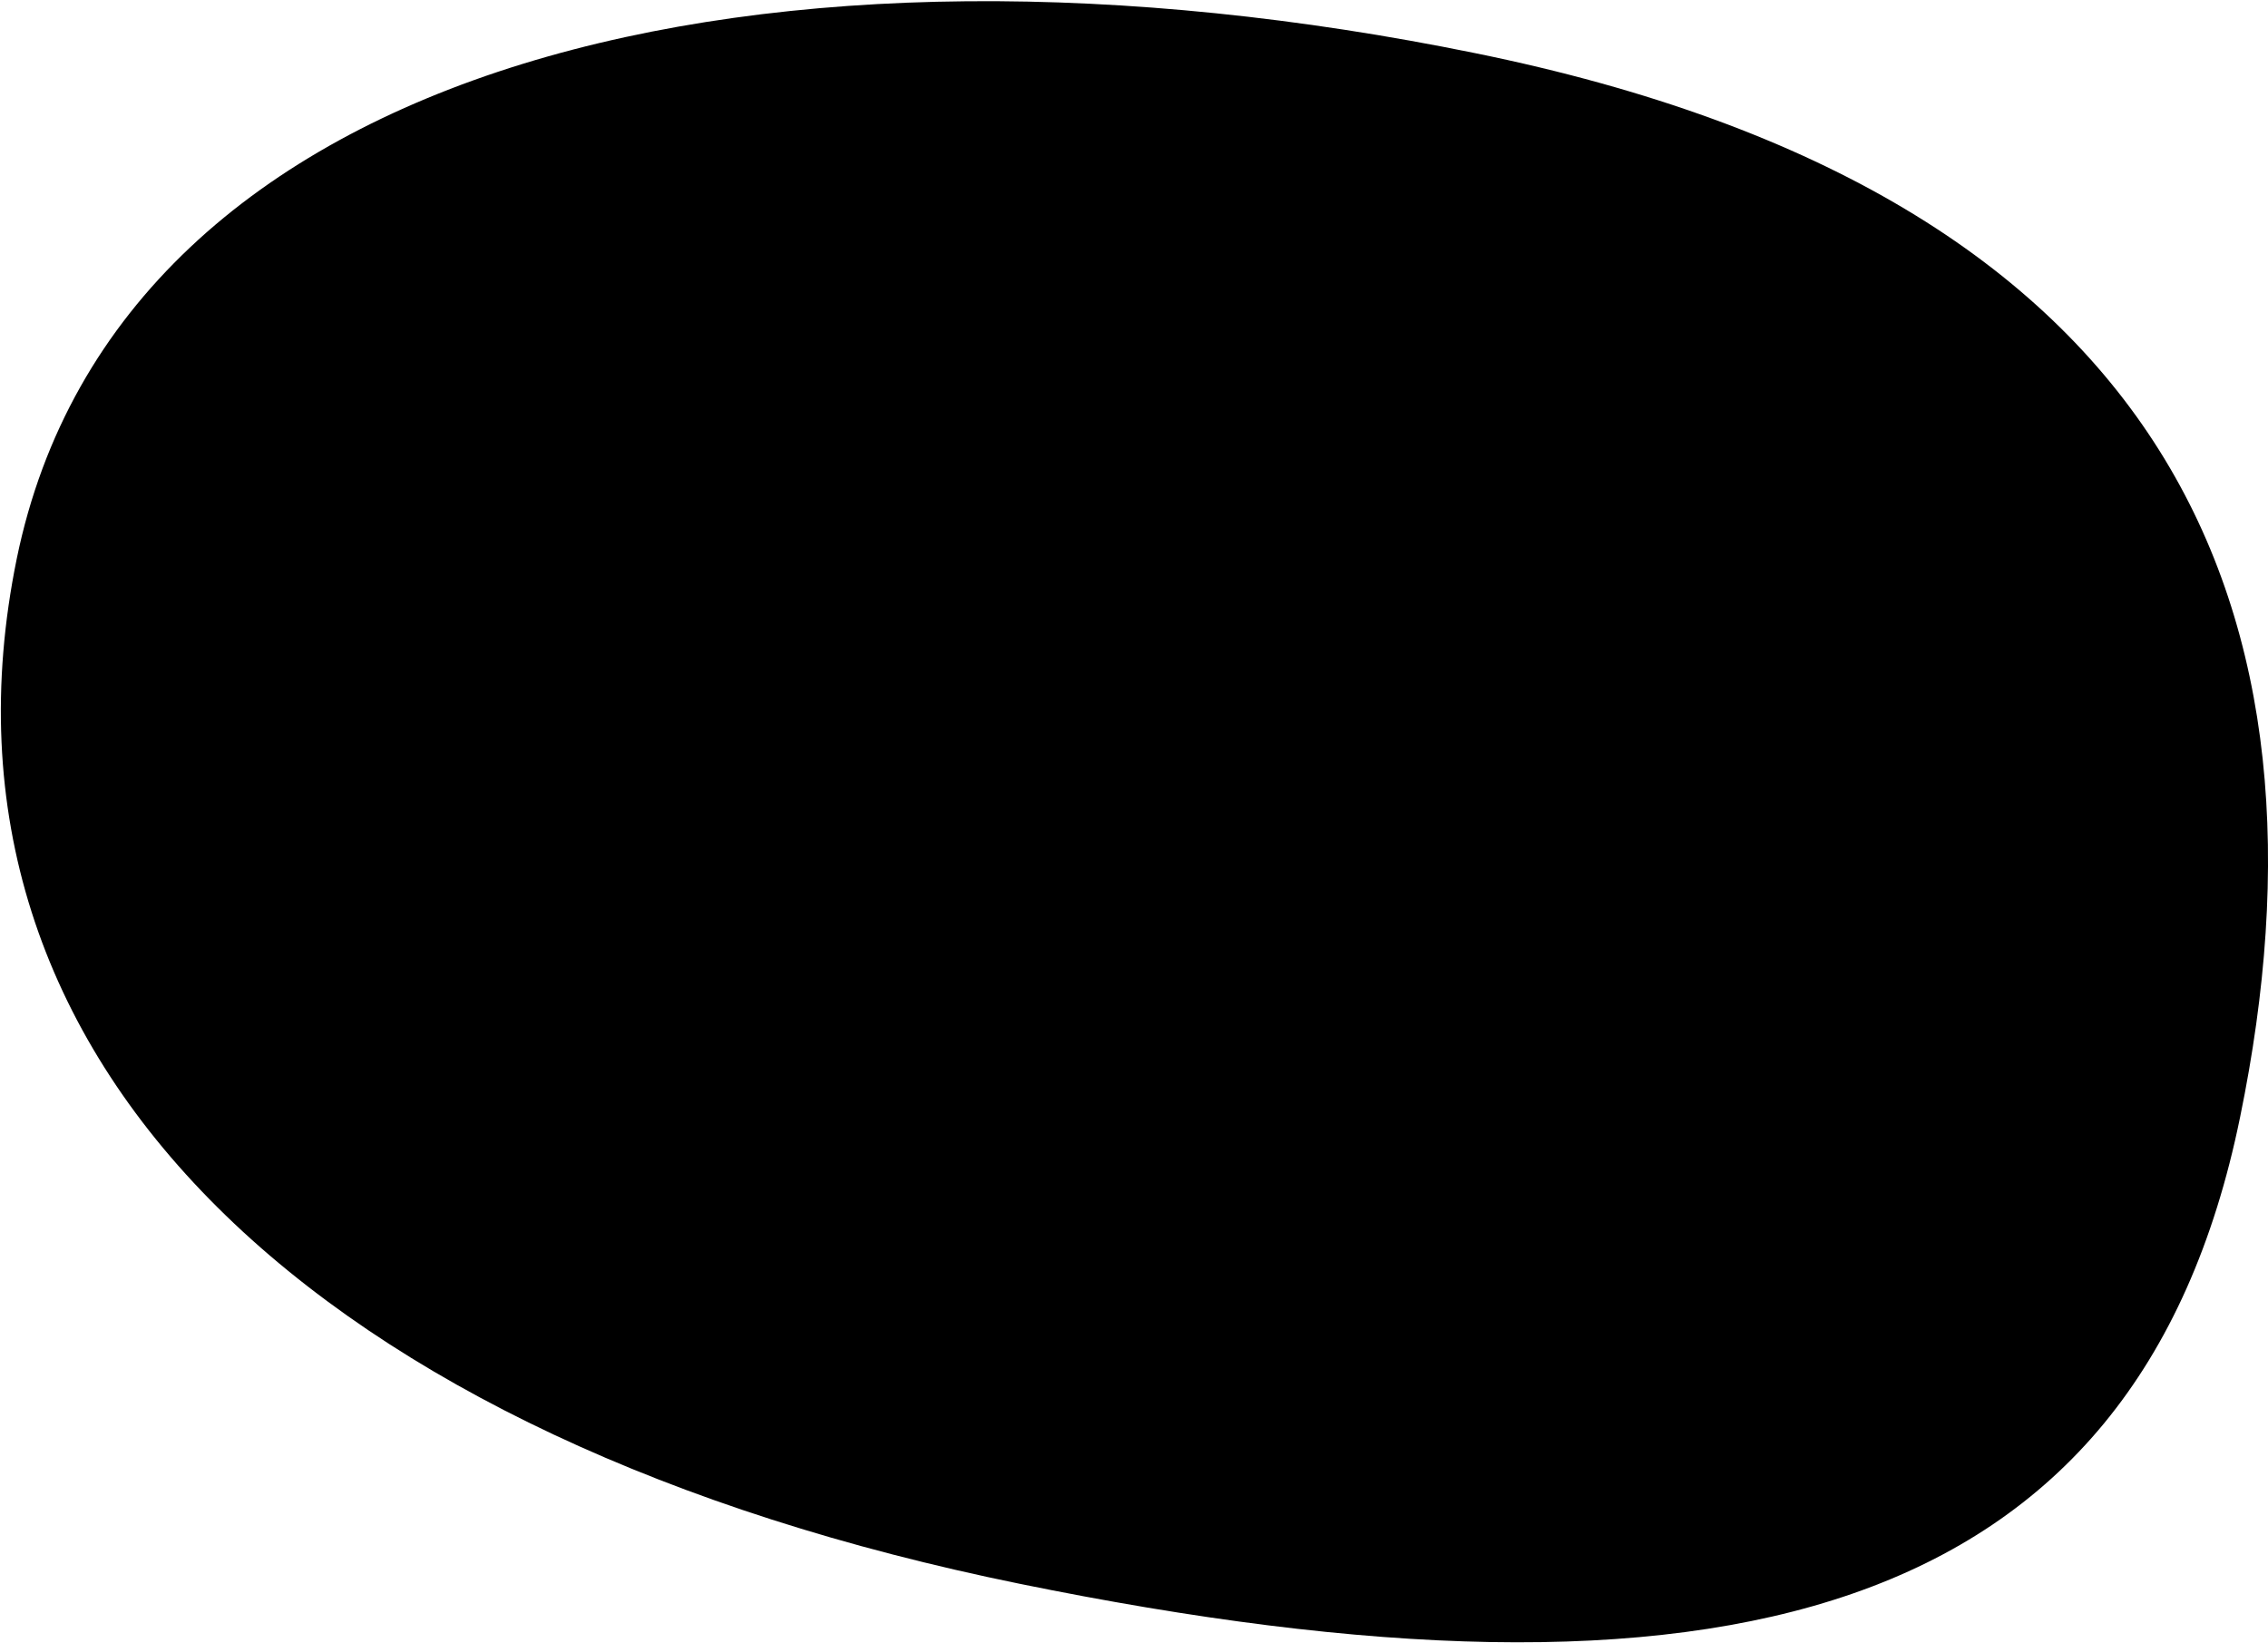
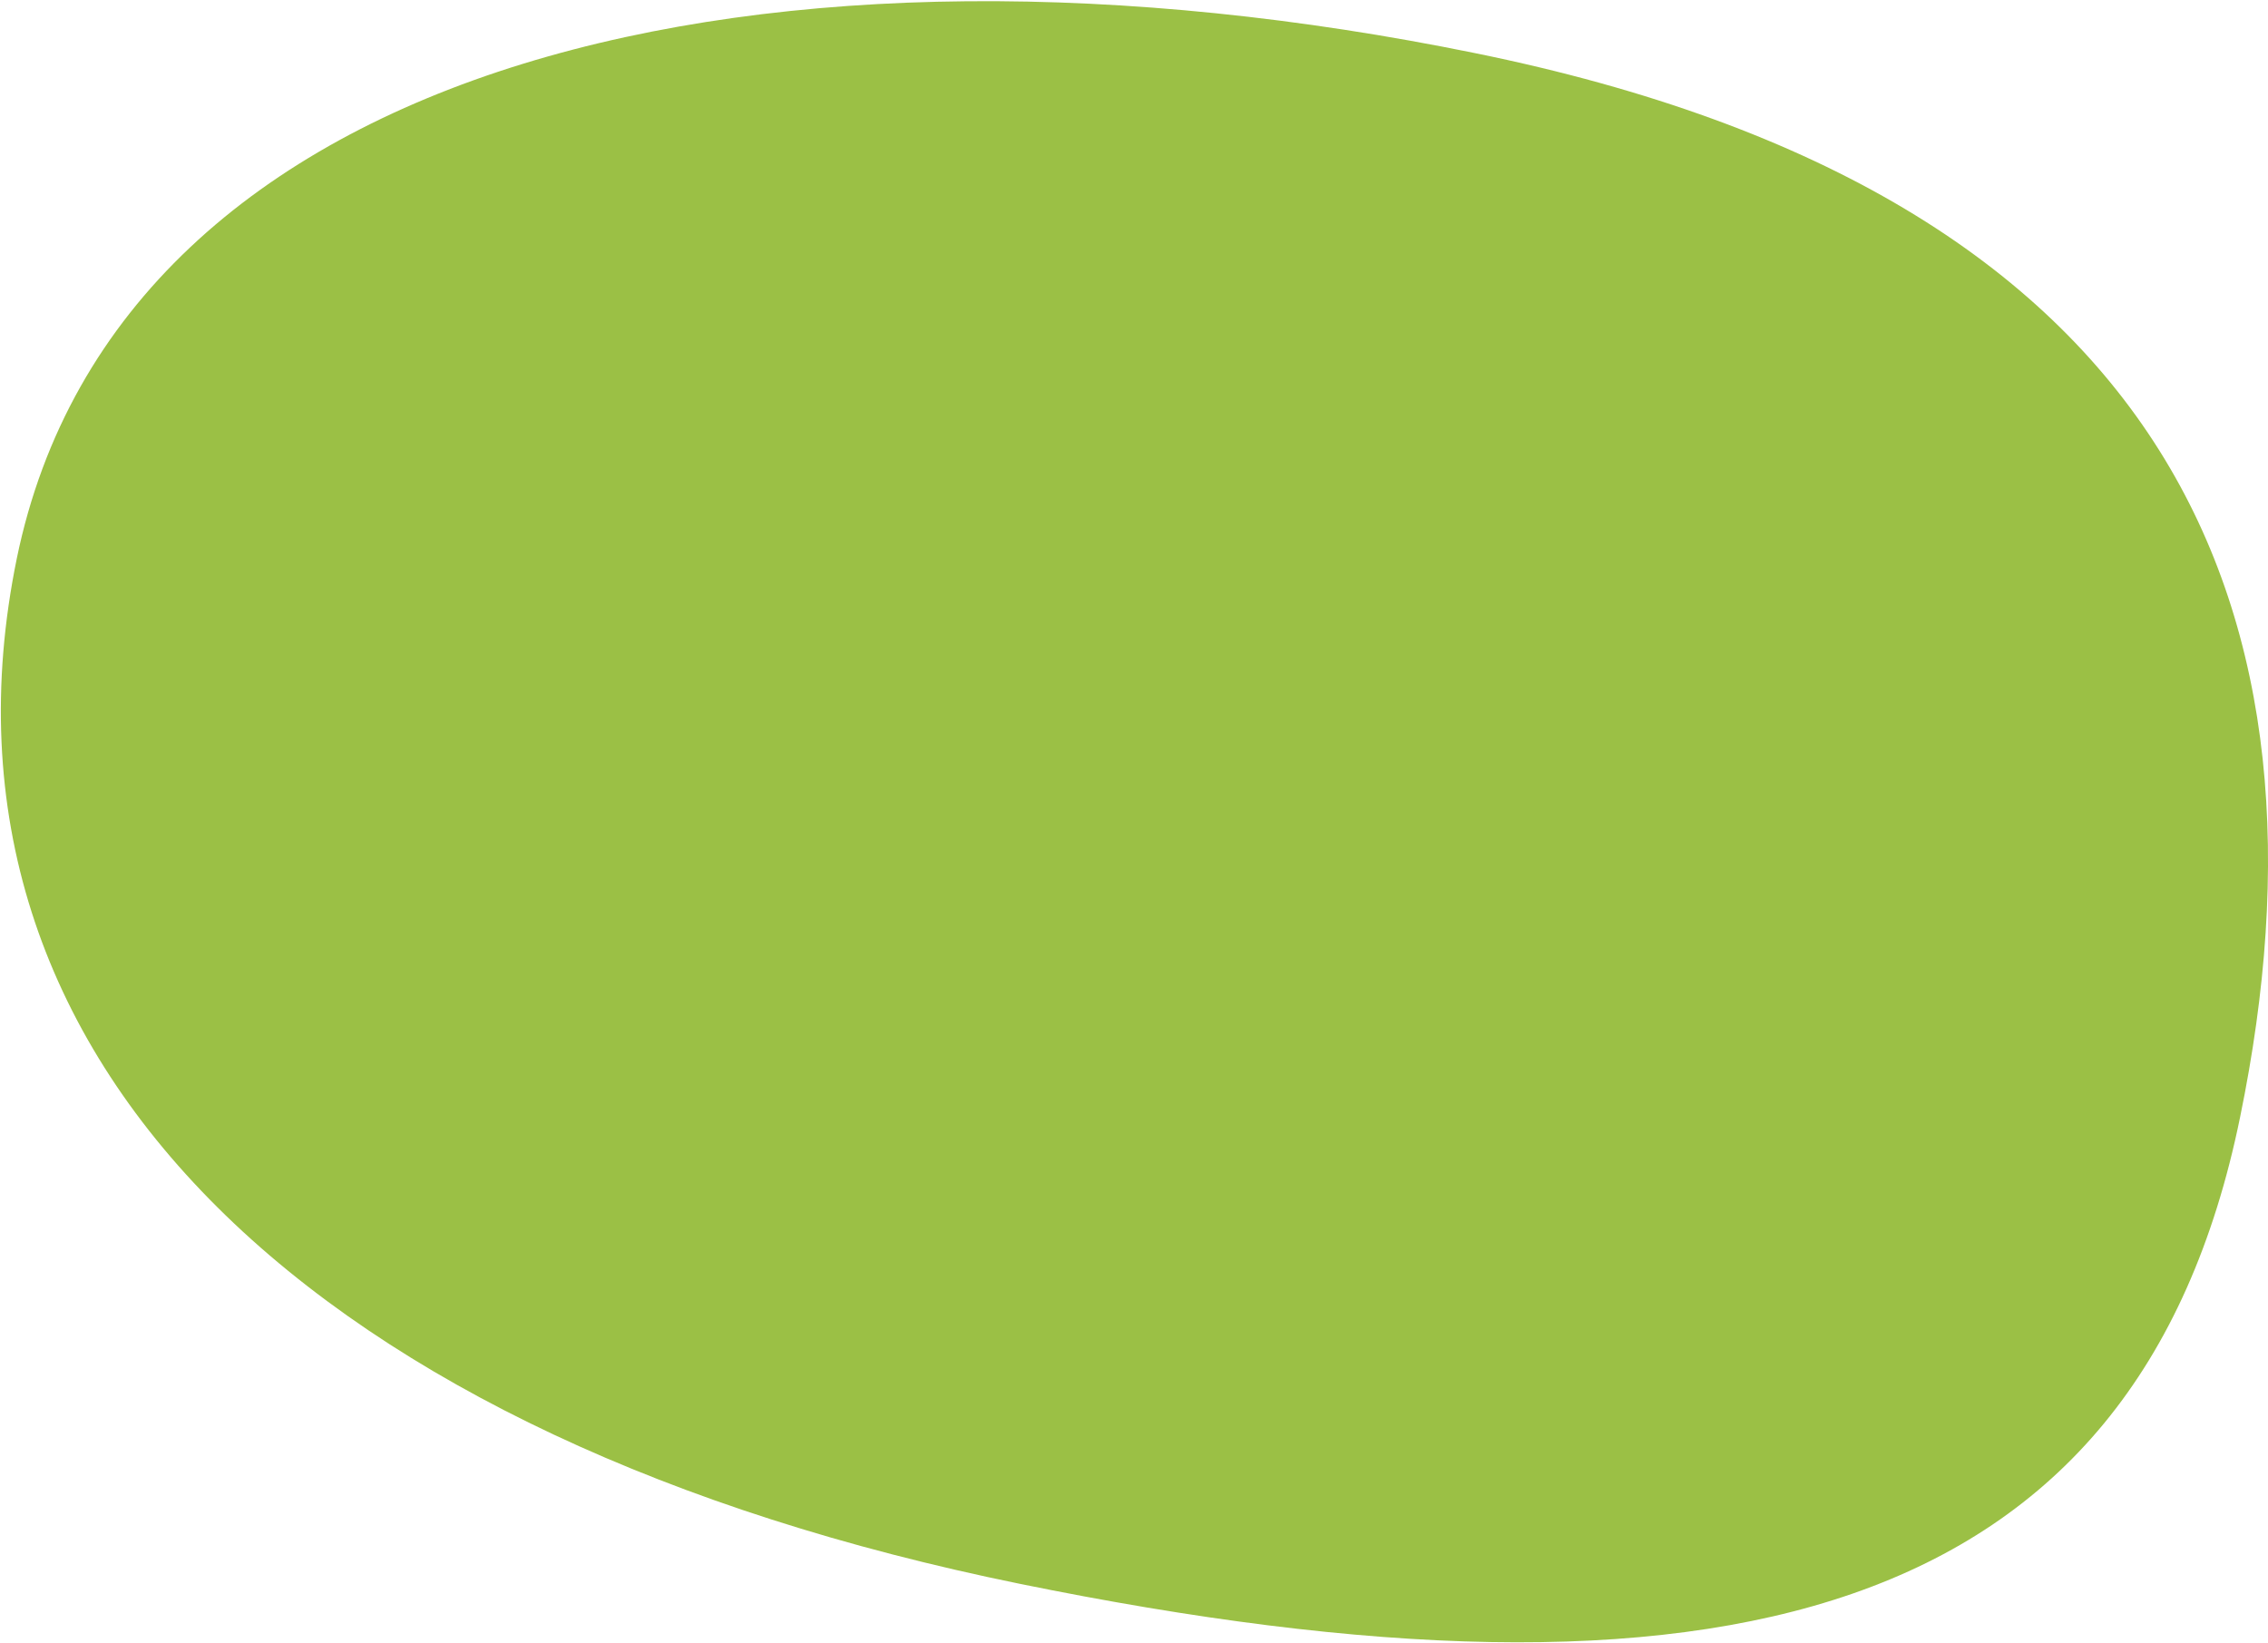
<svg xmlns="http://www.w3.org/2000/svg" version="1.1" id="Слой_1" x="0px" y="0px" viewBox="0 0 81.2 58.8" style="enable-background:new 0 0 81.2 58.8;" xml:space="preserve">
-   <path fill="currentColor" d="M80.2,40C83.9,22,77.9,7,52.8,1.9C27.8-3.2,4.3,2,0.6,20c-3.7,18.1,10.9,31.6,35.9,36.7C61.5,61.8,76.5,58.1,80.2,40z" />
+   <path fill="#9bc045" d="M80.2,40C83.9,22,77.9,7,52.8,1.9C27.8-3.2,4.3,2,0.6,20c-3.7,18.1,10.9,31.6,35.9,36.7C61.5,61.8,76.5,58.1,80.2,40z" />
</svg>
